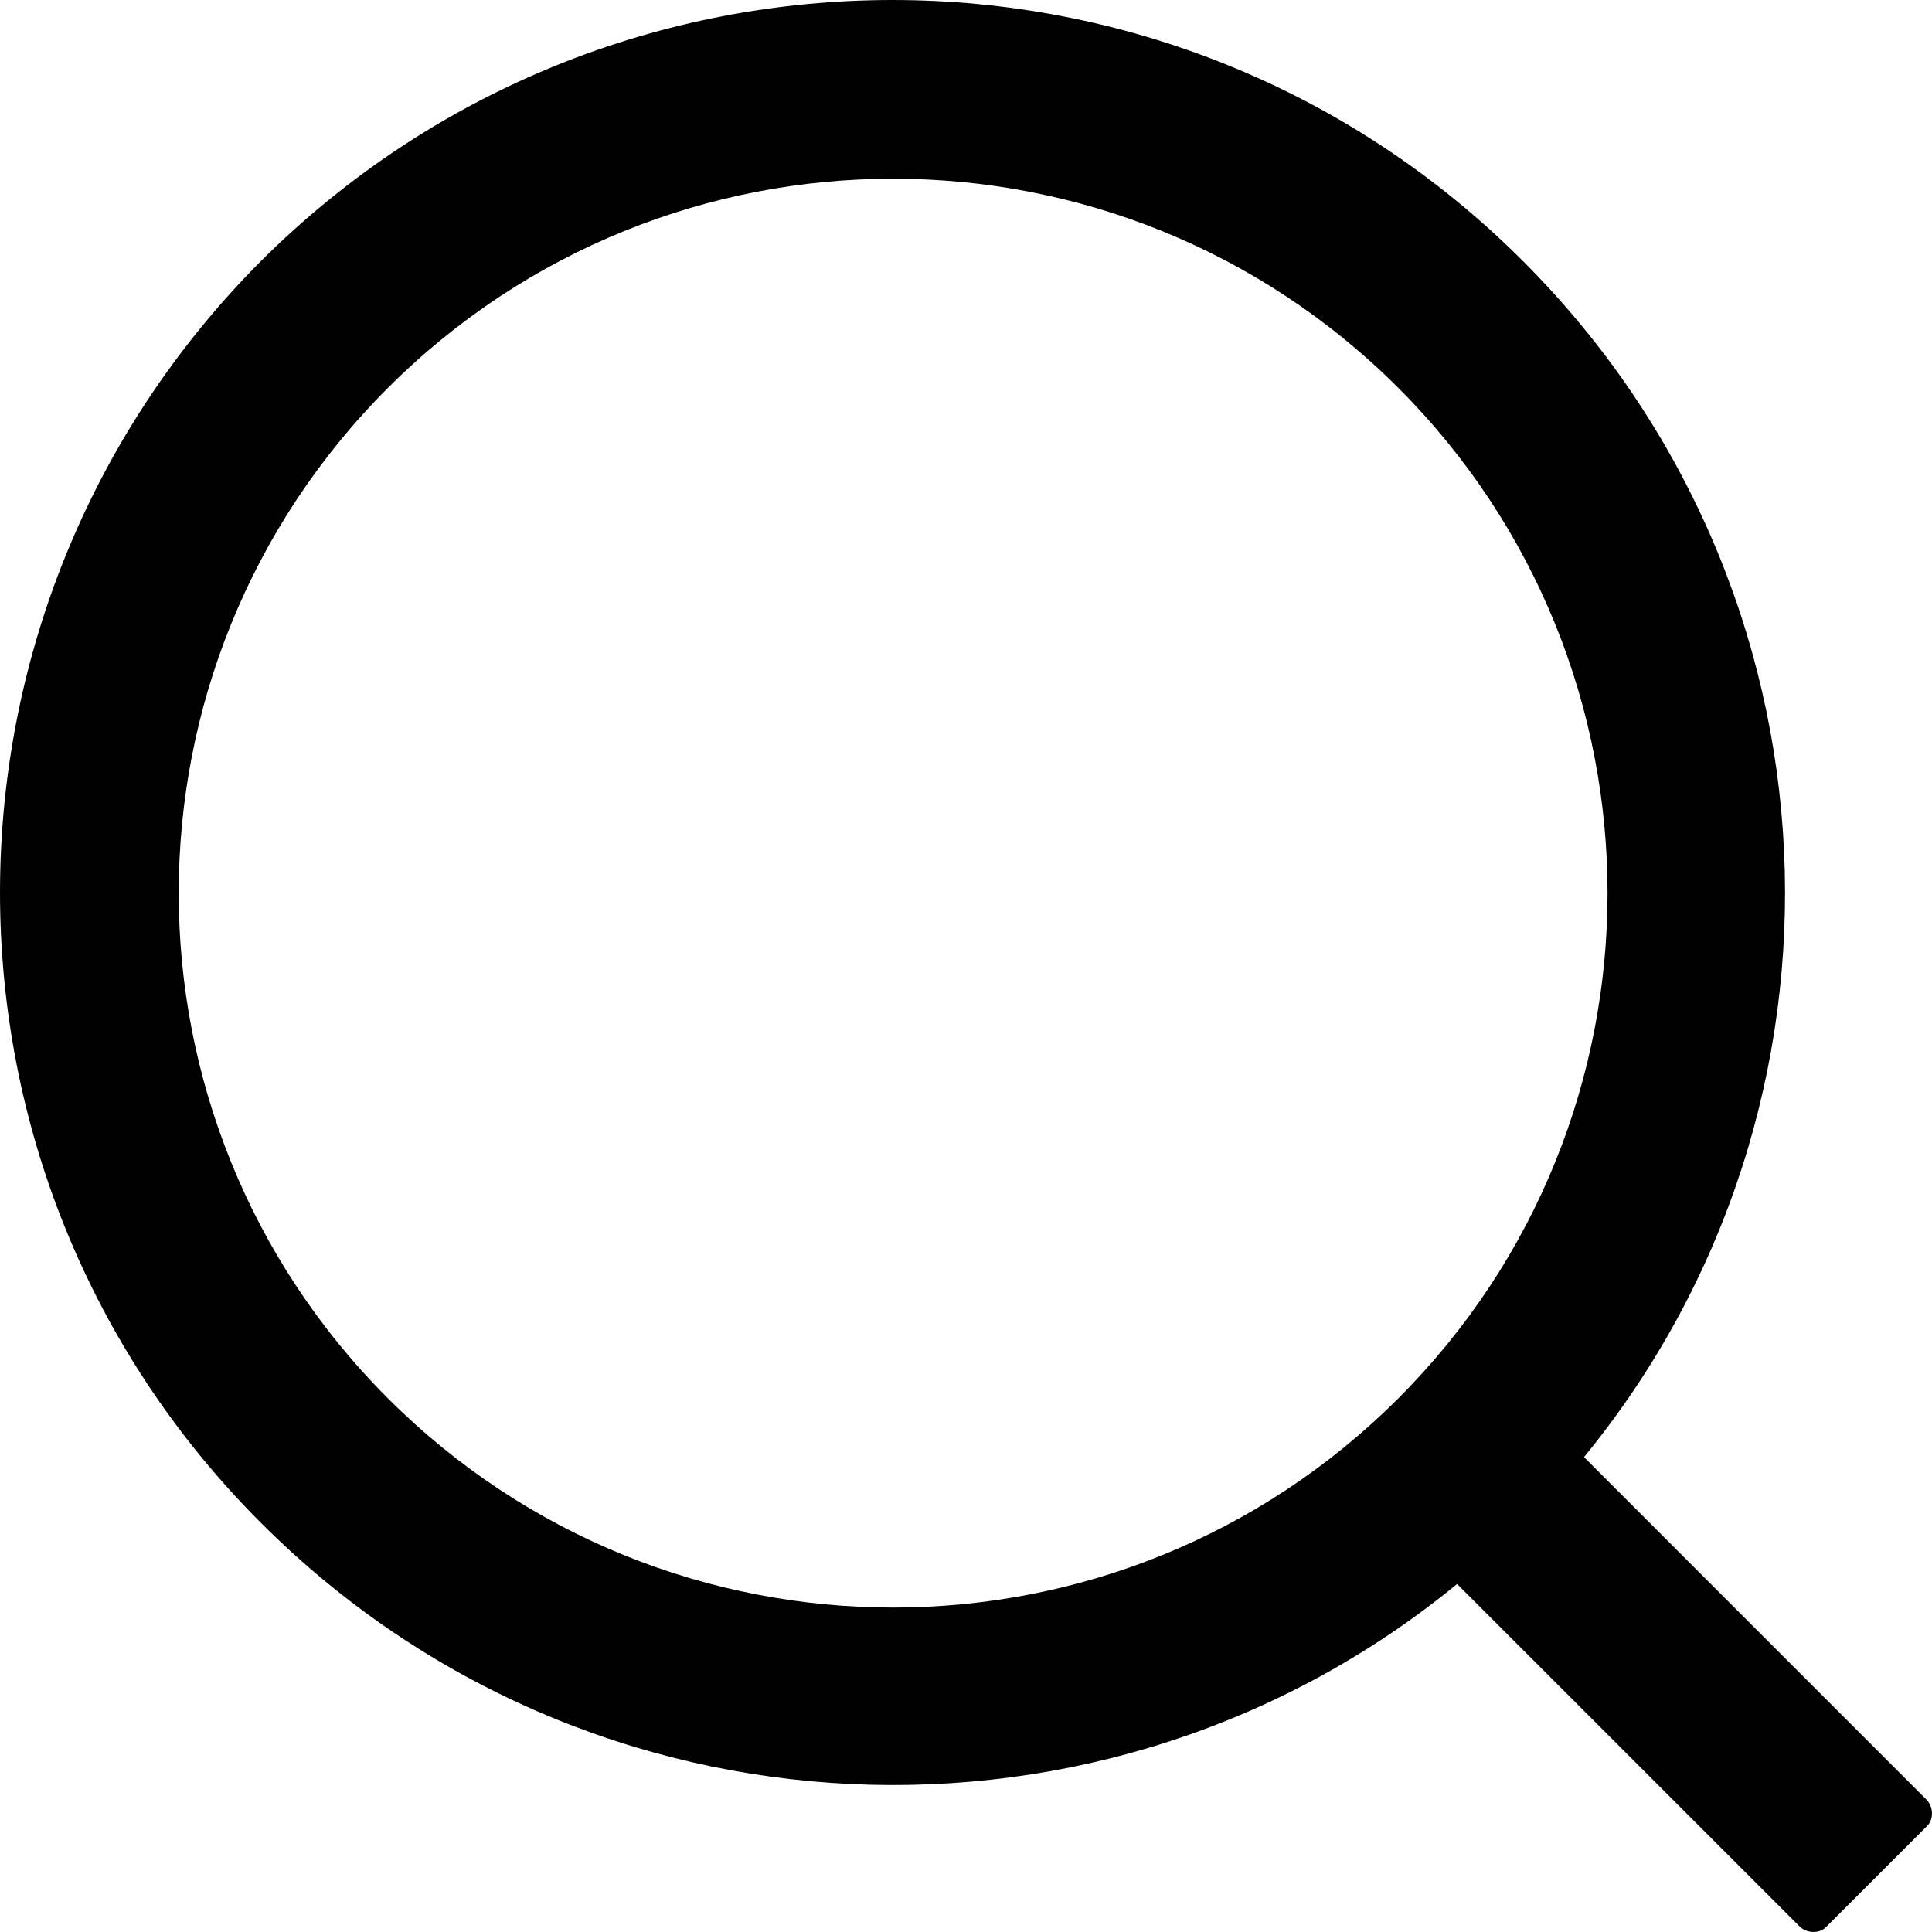
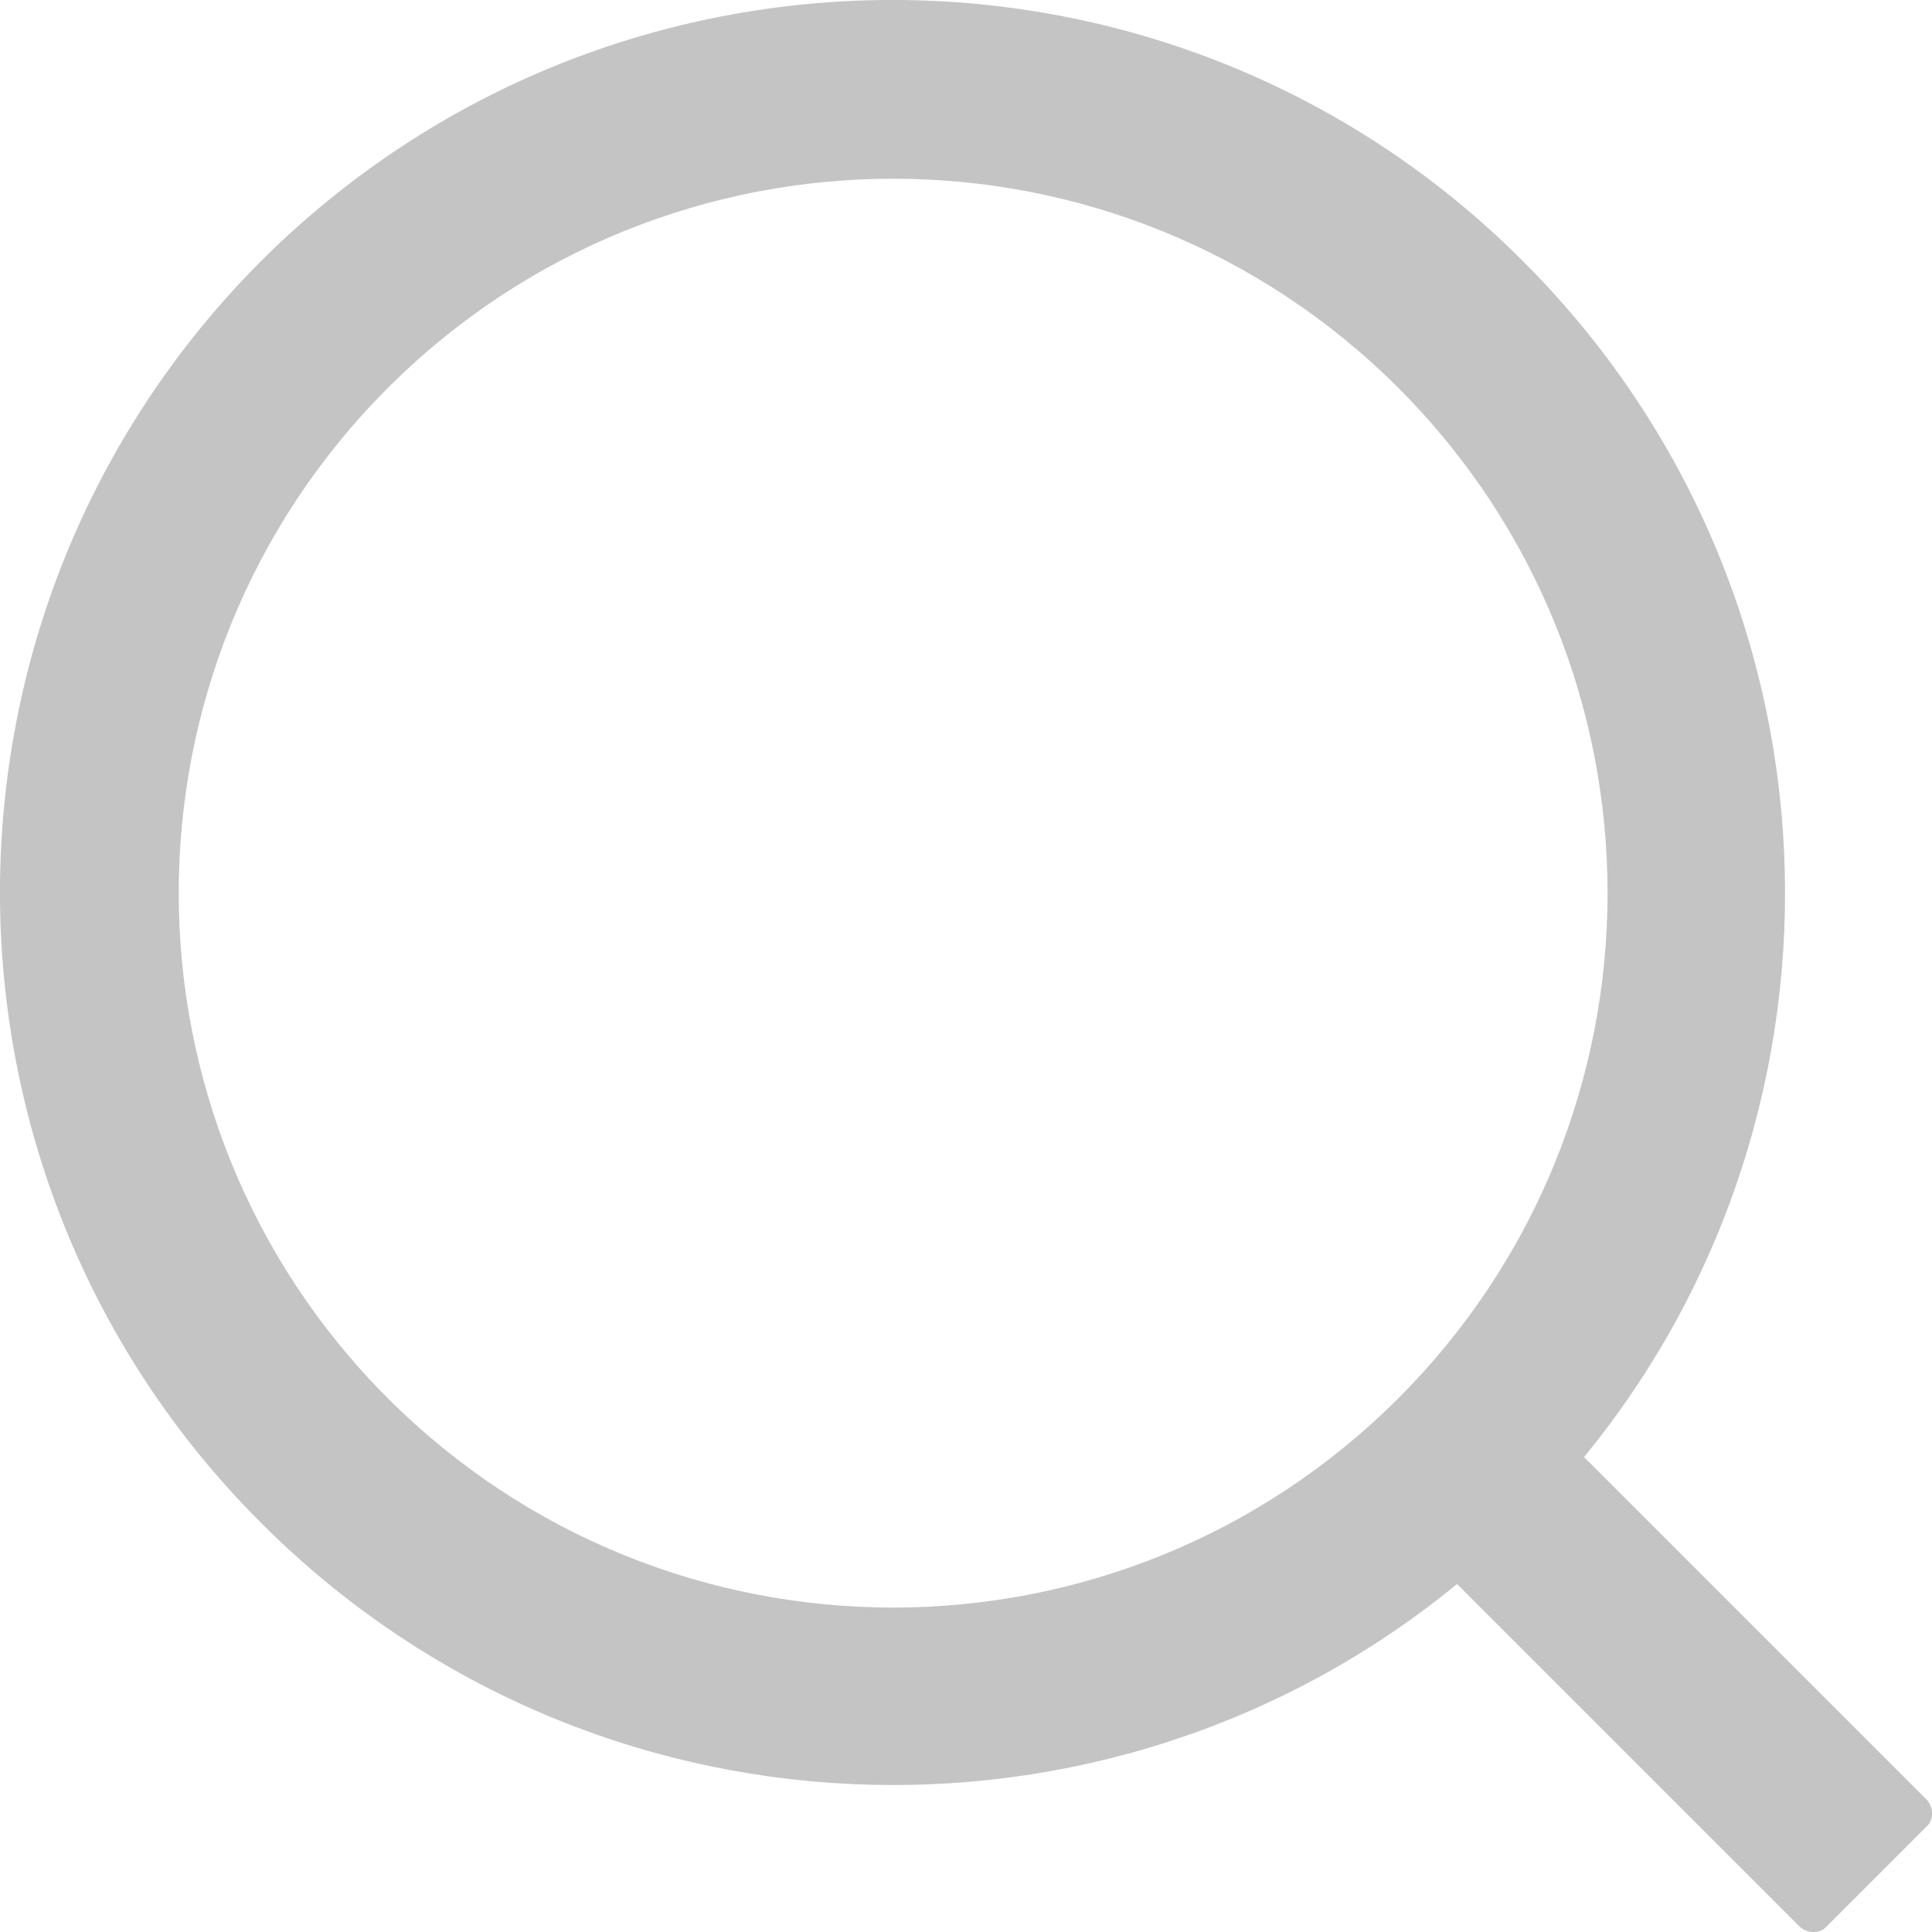
- <svg xmlns="http://www.w3.org/2000/svg" width="32" height="32" viewBox="0 0 32 32" fill="none">
-   <path d="M31.918 29.817L26.236 24.134C30.988 18.339 30.657 9.753 25.224 4.323C19.463 -1.441 10.107 -1.441 4.323 4.323C-1.441 10.107 -1.441 19.463 4.323 25.224C9.753 30.657 18.339 30.988 24.134 26.236L29.817 31.918C29.941 32.027 30.14 32.027 30.245 31.918L31.918 30.245C32.027 30.14 32.027 29.941 31.918 29.817ZM23.161 23.161C18.537 27.781 11.049 27.781 6.425 23.161C1.805 18.537 1.805 11.049 6.425 6.425C11.049 1.805 18.537 1.805 23.161 6.425C27.781 11.049 27.781 18.537 23.161 23.161Z" fill="black" />
+ <svg xmlns="http://www.w3.org/2000/svg" width="17" height="17" viewBox="0 0 17 17" fill="none">
+   <path d="M16.957 15.84L13.938 12.821C16.462 9.742 16.287 5.181 13.4 2.297C10.34 -0.766 5.369 -0.766 2.297 2.297C-0.766 5.369 -0.766 10.34 2.297 13.4C5.181 16.287 9.742 16.462 12.821 13.938L15.84 16.957C15.906 17.015 16.012 17.015 16.067 16.957L16.957 16.067C17.015 16.012 17.015 15.906 16.957 15.84ZM12.304 12.304C9.848 14.759 5.87 14.759 3.413 12.304C0.959 9.848 0.959 5.87 3.413 3.413C5.87 0.959 9.848 0.959 12.304 3.413C14.759 5.87 14.759 9.848 12.304 12.304Z" fill="#C4C4C4" />
</svg>
